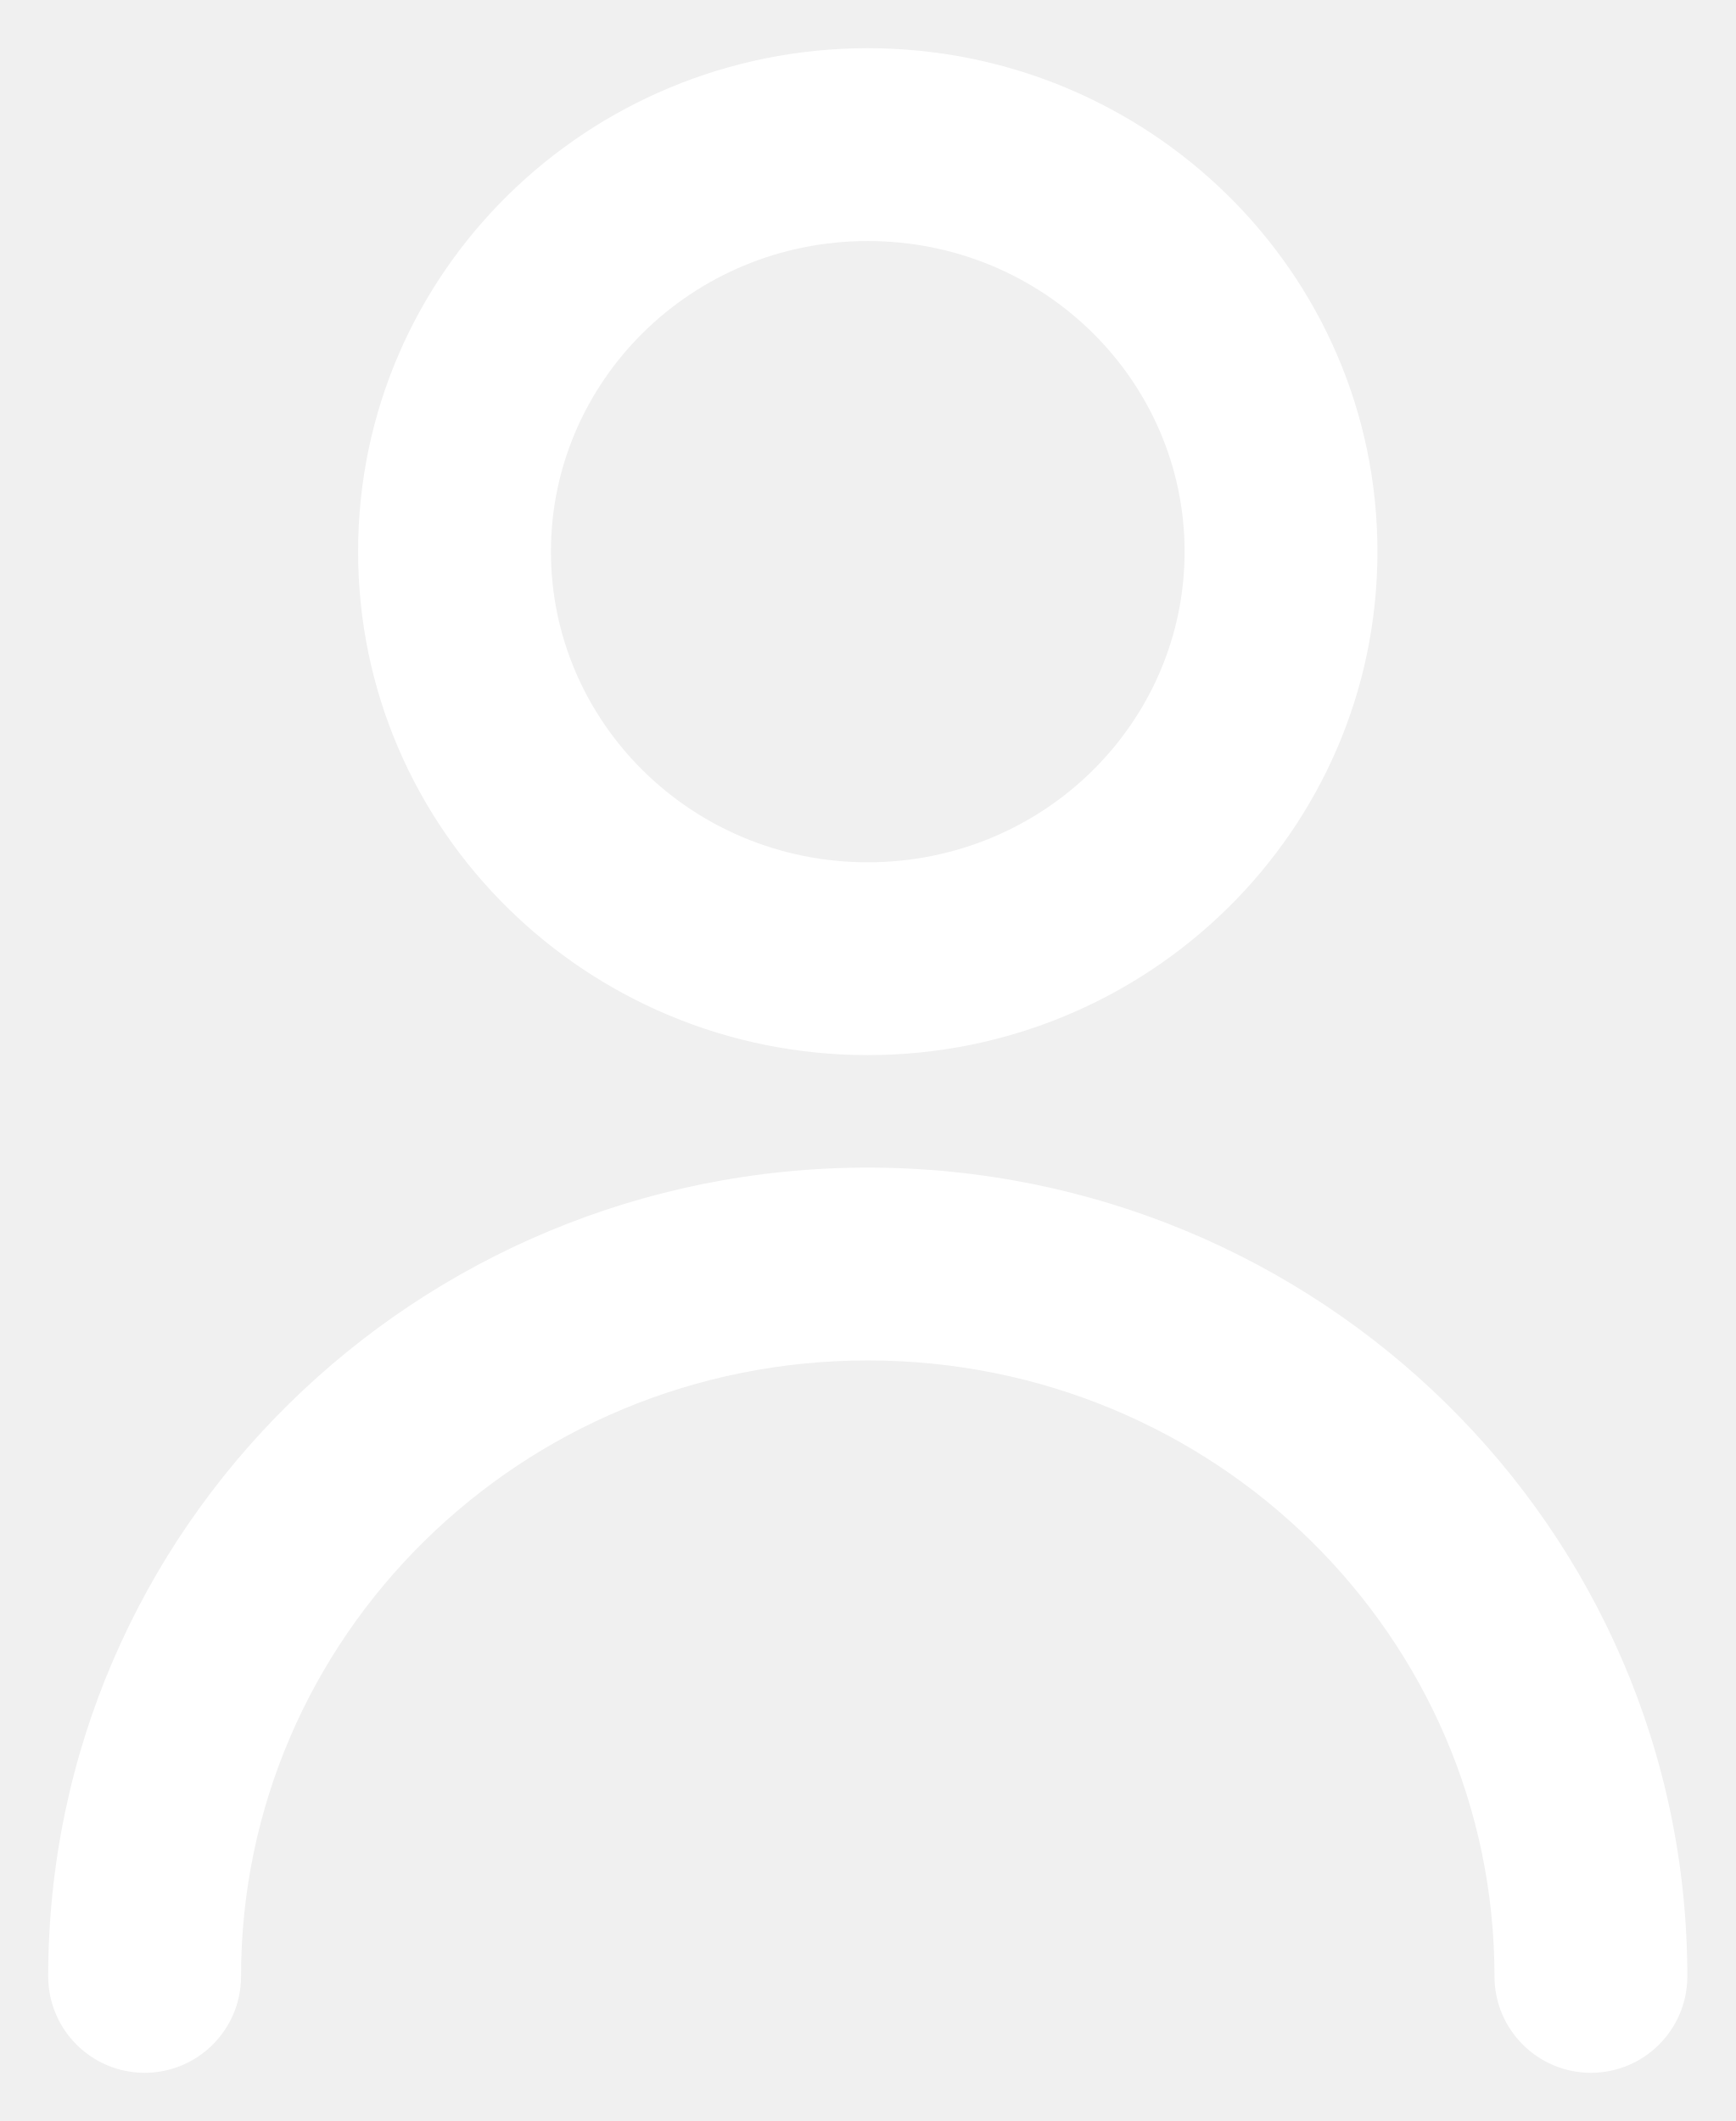
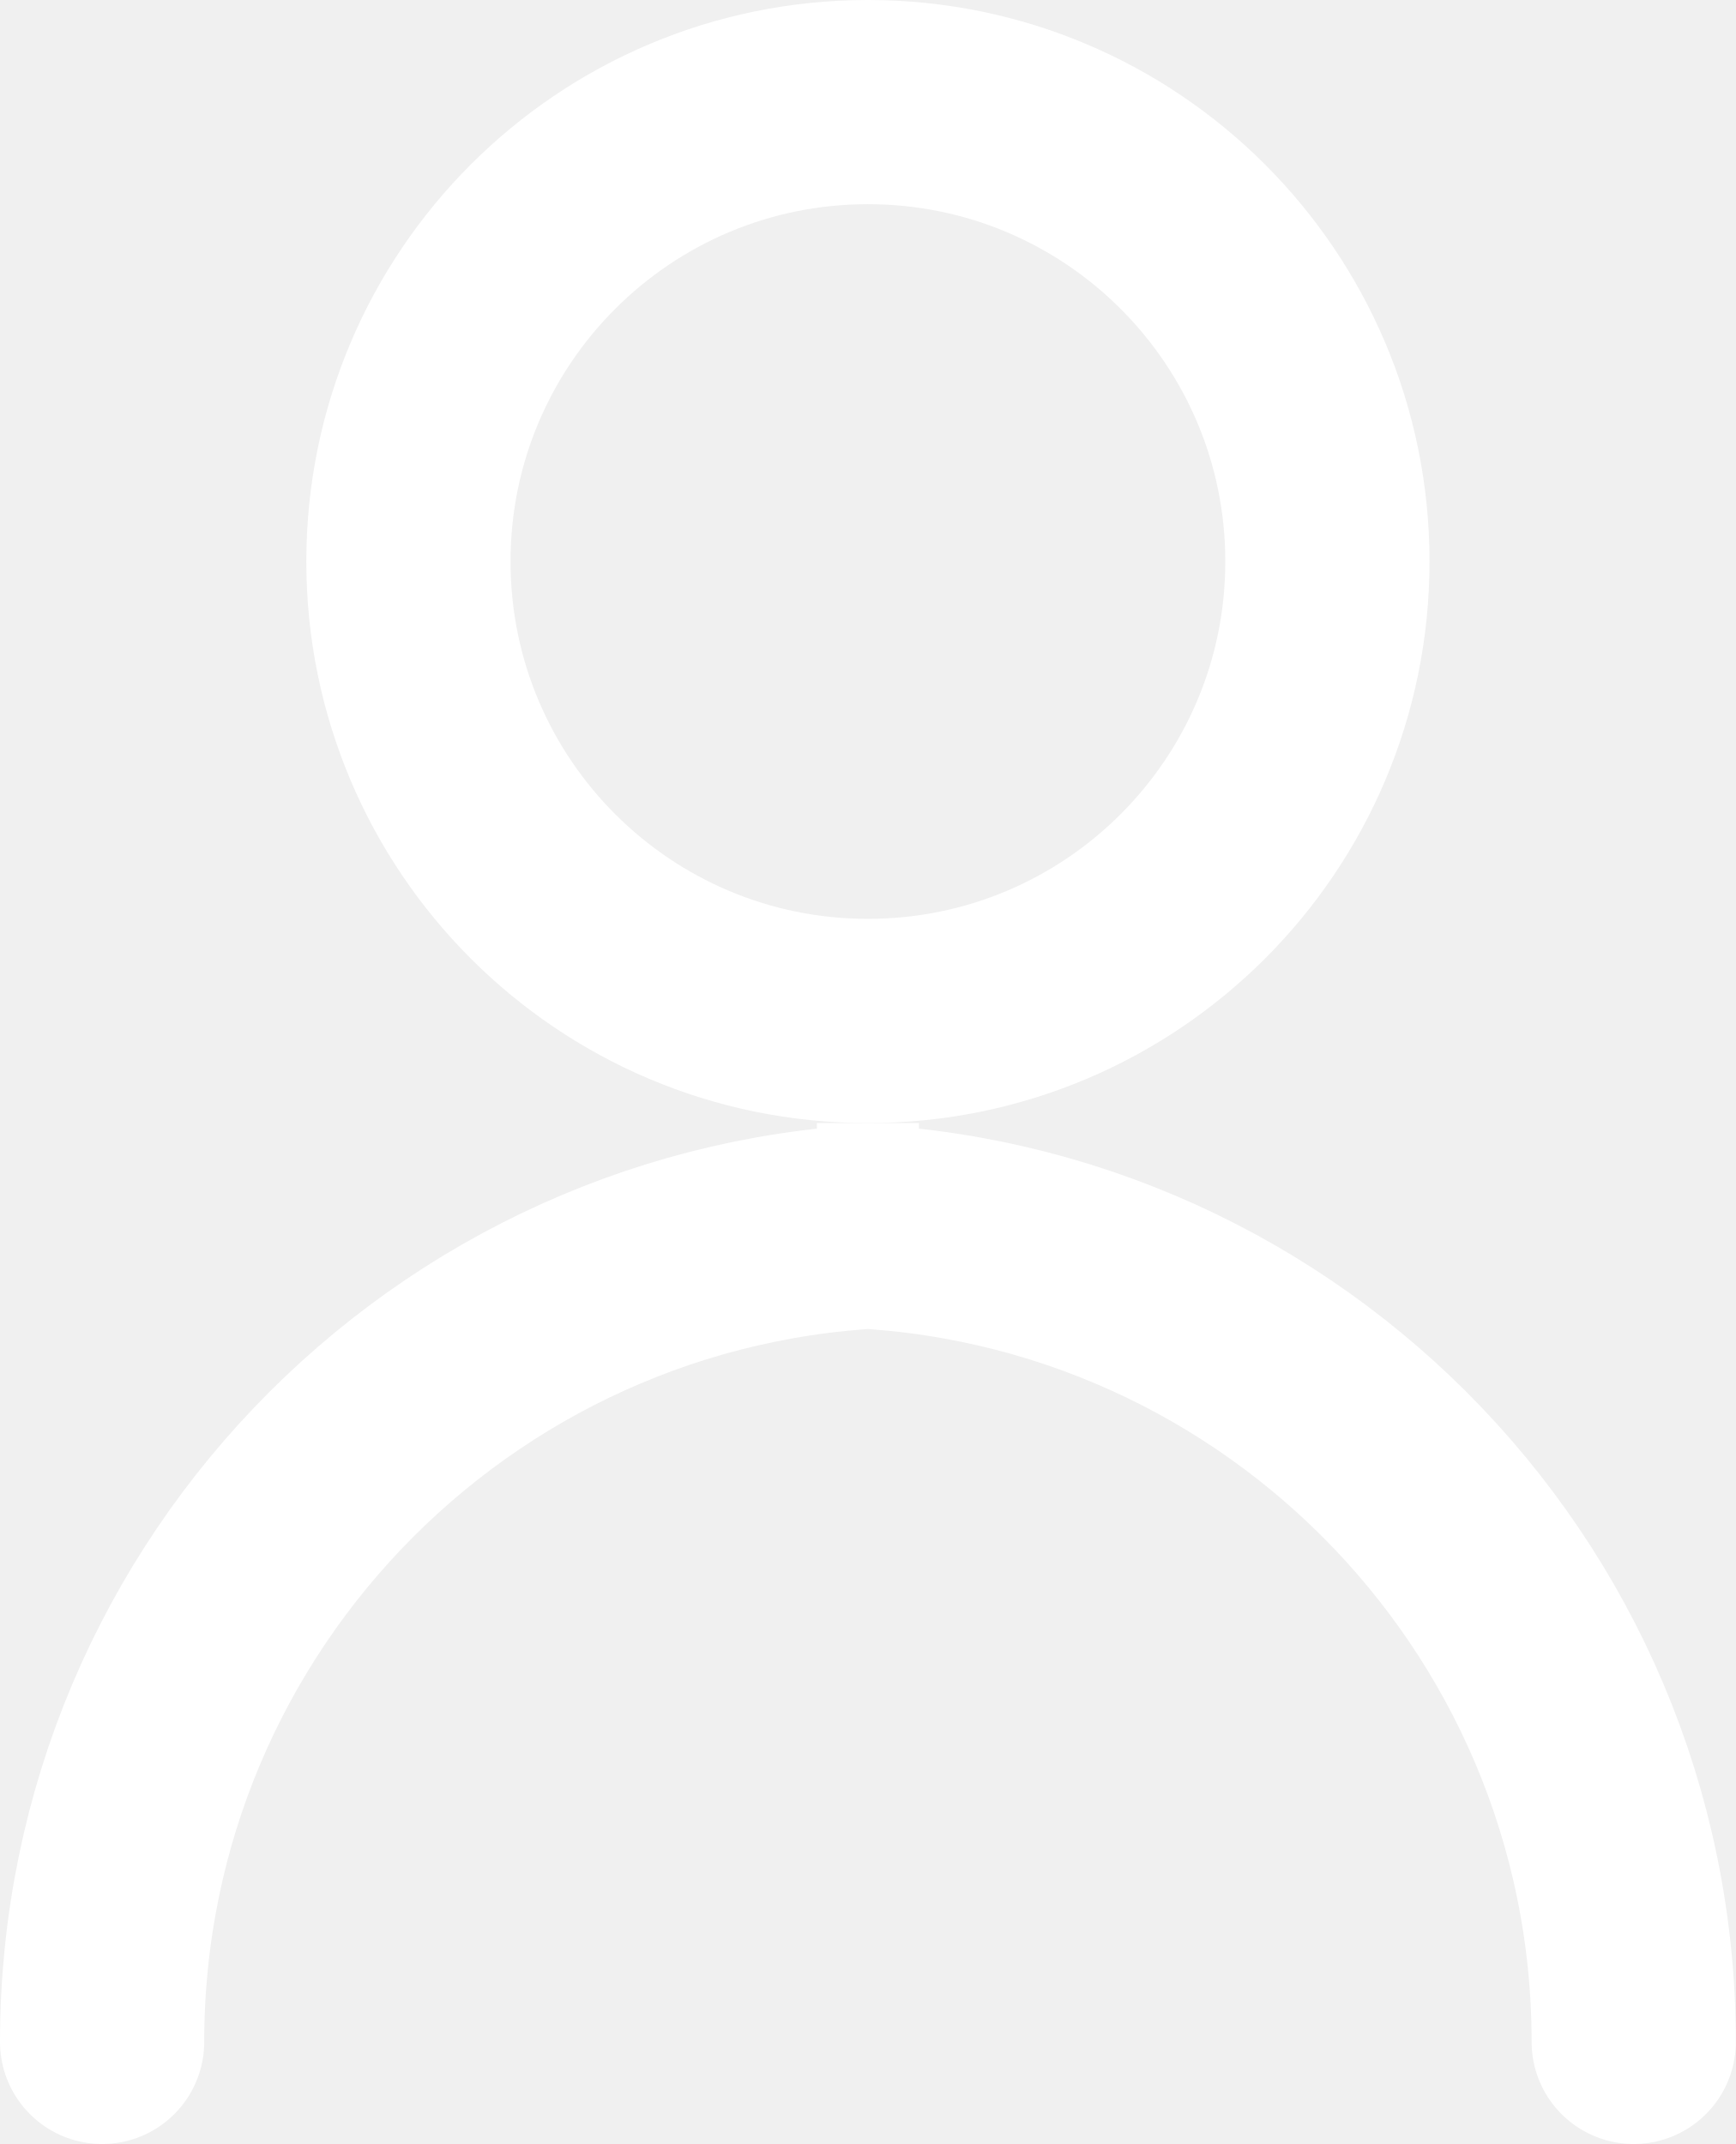
- <svg xmlns="http://www.w3.org/2000/svg" width="18" height="22" viewBox="0 0 18 22" fill="none">
-   <g clip-path="url(#clip0_1_1082)">
-     <g clip-path="url(#clip1_1_1082)">
-       <g clip-path="url(#clip2_1_1082)">
-         <path d="M15.5 20.5C15.5 21.052 15.948 21.5 16.5 21.5C17.052 21.5 17.5 21.052 17.5 20.5H15.5ZM0.5 20.5C0.5 21.052 0.948 21.5 1.5 21.5C2.052 21.5 2.5 21.052 2.5 20.5H0.5ZM17.5 20.5C17.5 15.853 13.68 12.111 9 12.111V14.111C12.604 14.111 15.5 16.985 15.5 20.5H17.5ZM9 12.111C4.32 12.111 0.5 15.853 0.5 20.5H2.5C2.5 16.985 5.396 14.111 9 14.111V12.111ZM9 8.944C7.171 8.944 5.714 7.488 5.714 5.722H3.714C3.714 8.62 6.095 10.944 9 10.944V8.944ZM5.714 5.722C5.714 3.957 7.171 2.5 9 2.5V0.5C6.095 0.5 3.714 2.824 3.714 5.722H5.714ZM9 2.5C10.829 2.5 12.286 3.957 12.286 5.722H14.286C14.286 2.824 11.905 0.5 9 0.5V2.5ZM12.286 5.722C12.286 7.488 10.829 8.944 9 8.944V10.944C11.905 10.944 14.286 8.62 14.286 5.722H12.286Z" fill="white" />
-       </g>
-     </g>
-   </g>
-   <defs>
-     <clipPath id="clip0_1_1082">
-       <rect width="17" height="21" fill="white" transform="translate(0.5 0.5)" />
-     </clipPath>
-     <clipPath id="clip1_1_1082">
-       <rect width="17" height="21" fill="white" transform="translate(0.5 0.5)" />
-     </clipPath>
-     <clipPath id="clip2_1_1082">
-       <rect width="17" height="21" fill="white" transform="translate(0.5 0.5)" />
-     </clipPath>
-   </defs>
+ <svg xmlns="http://www.w3.org/2000/svg" width="17" height="21" viewBox="0 0 17 21" fill="none">
+   <circle cx="8.5" cy="5.5" r="4.5" stroke="white" stroke-width="2" />
+   <path d="M1 20C1 15.582 4.582 12 9 12H8C12.418 12 16 15.582 16 20" stroke="white" stroke-width="2" stroke-linecap="round" />
</svg>
